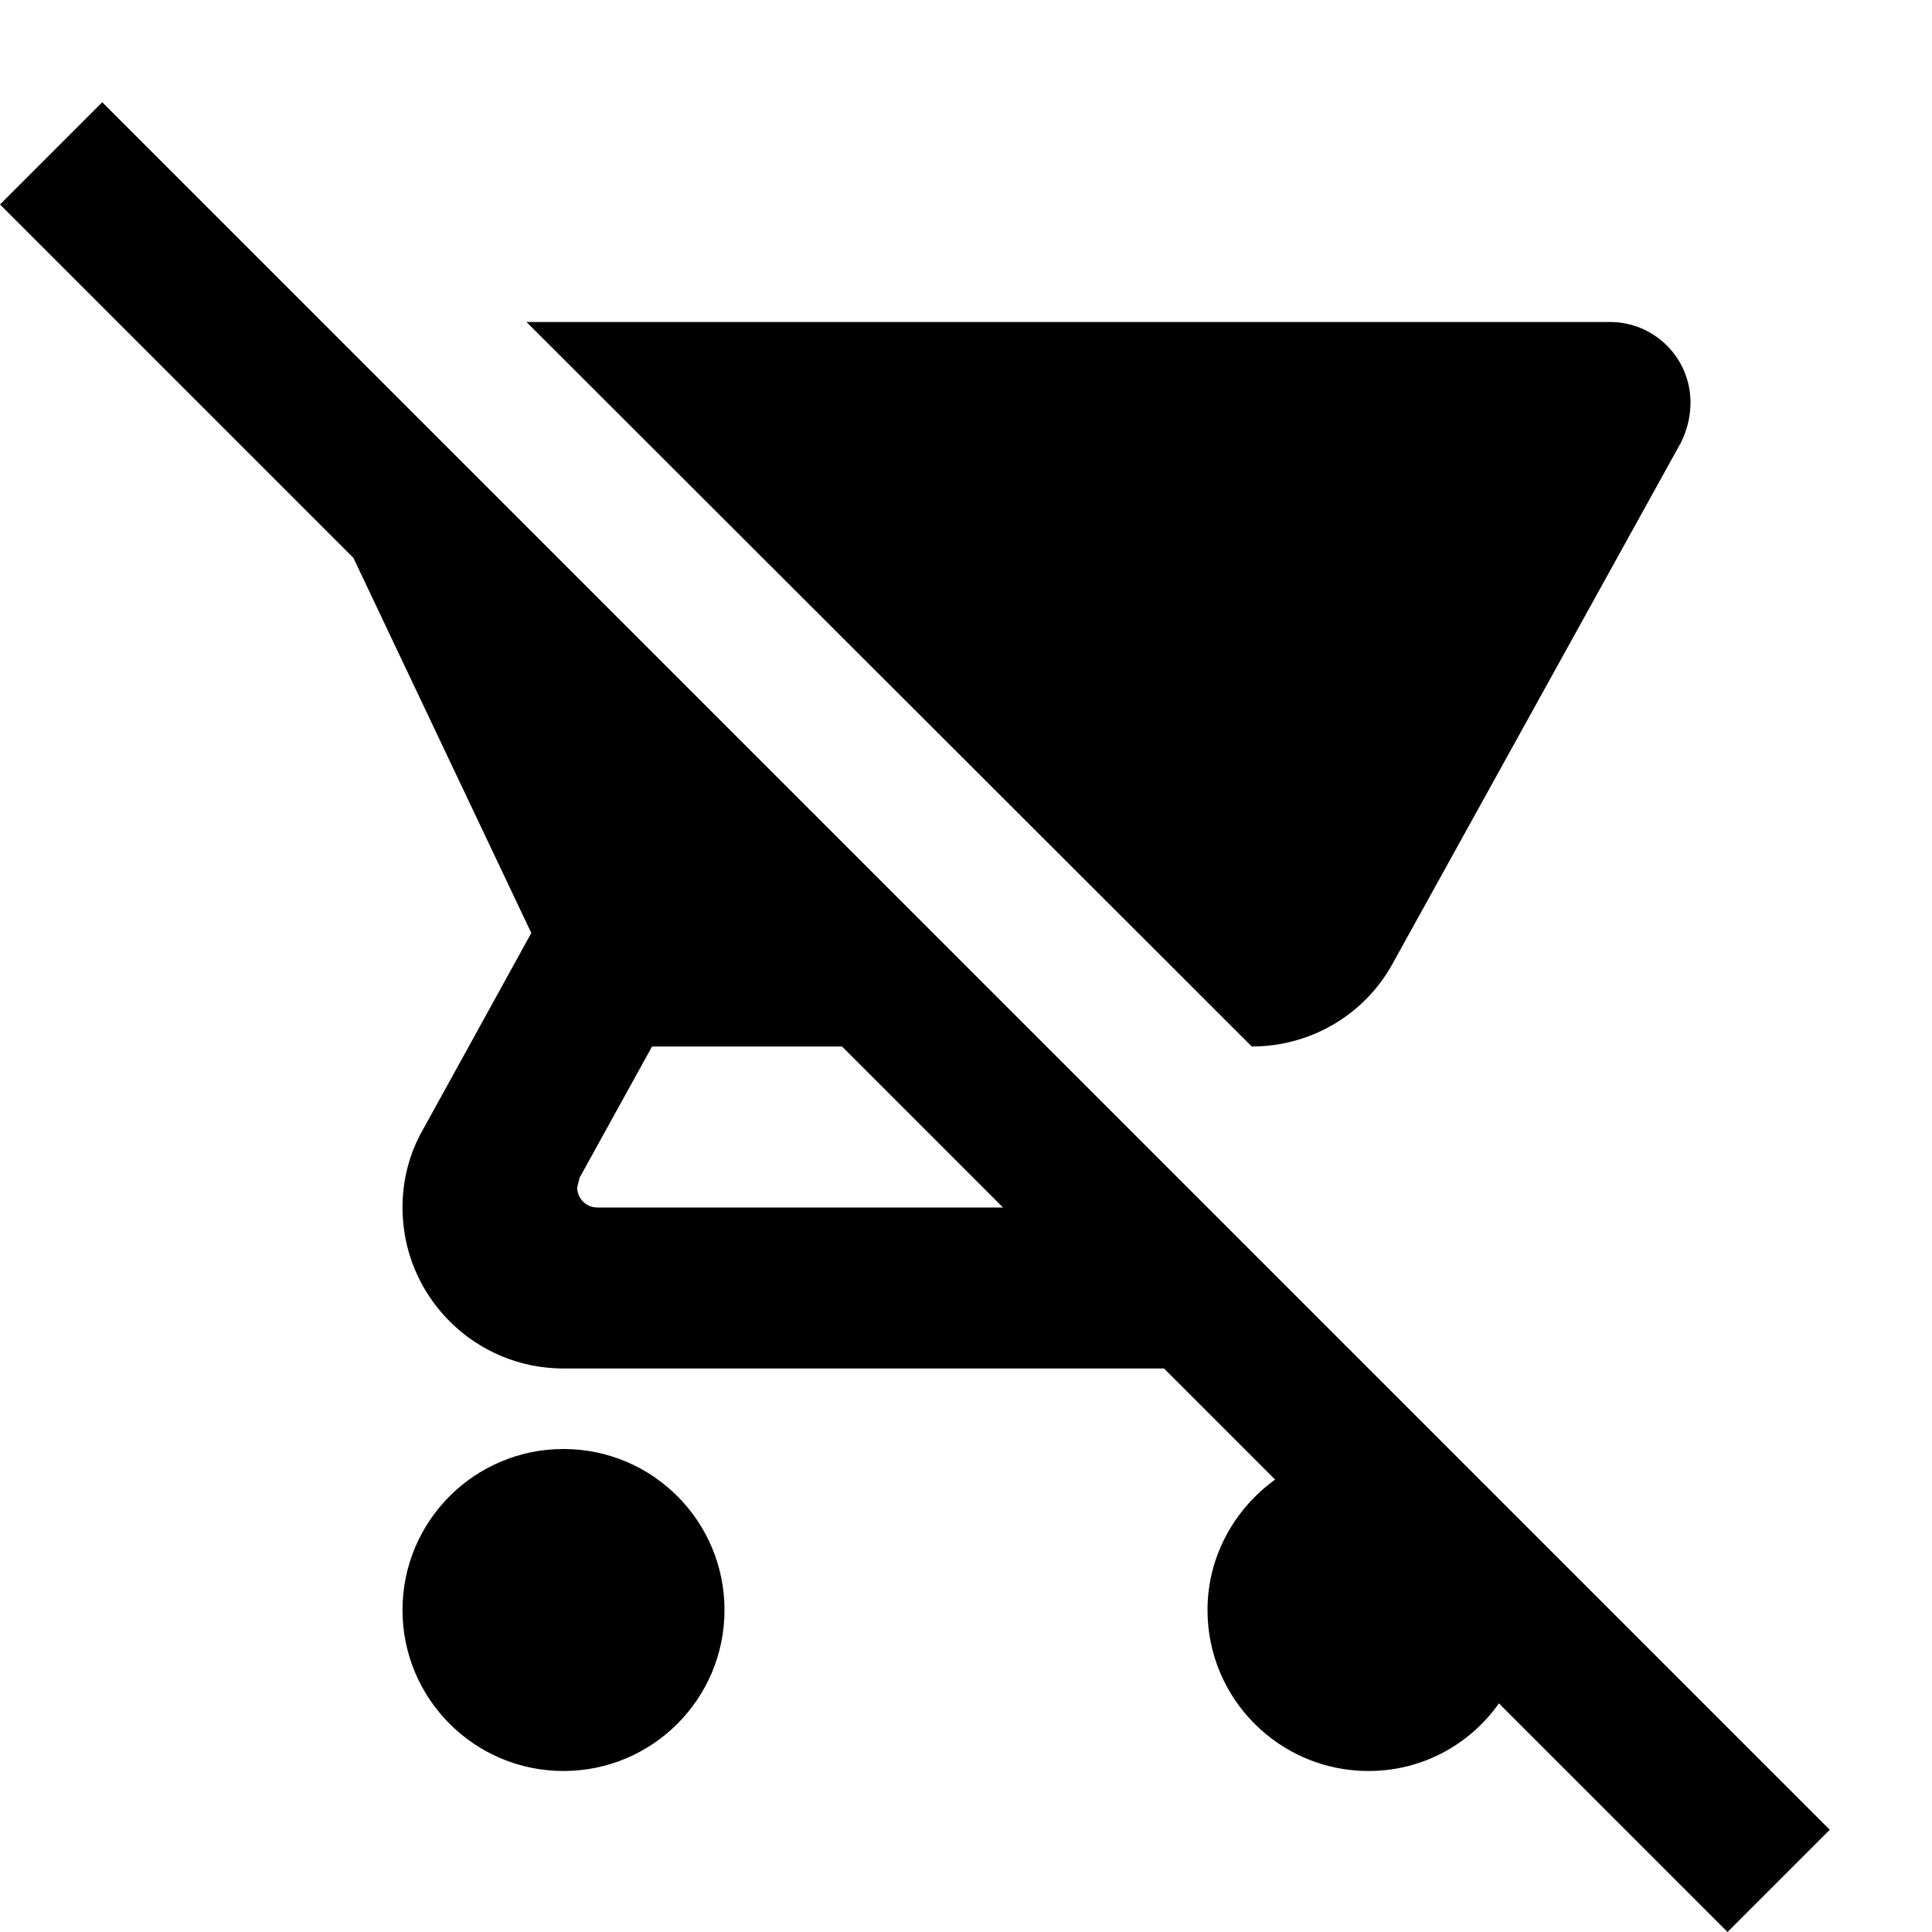
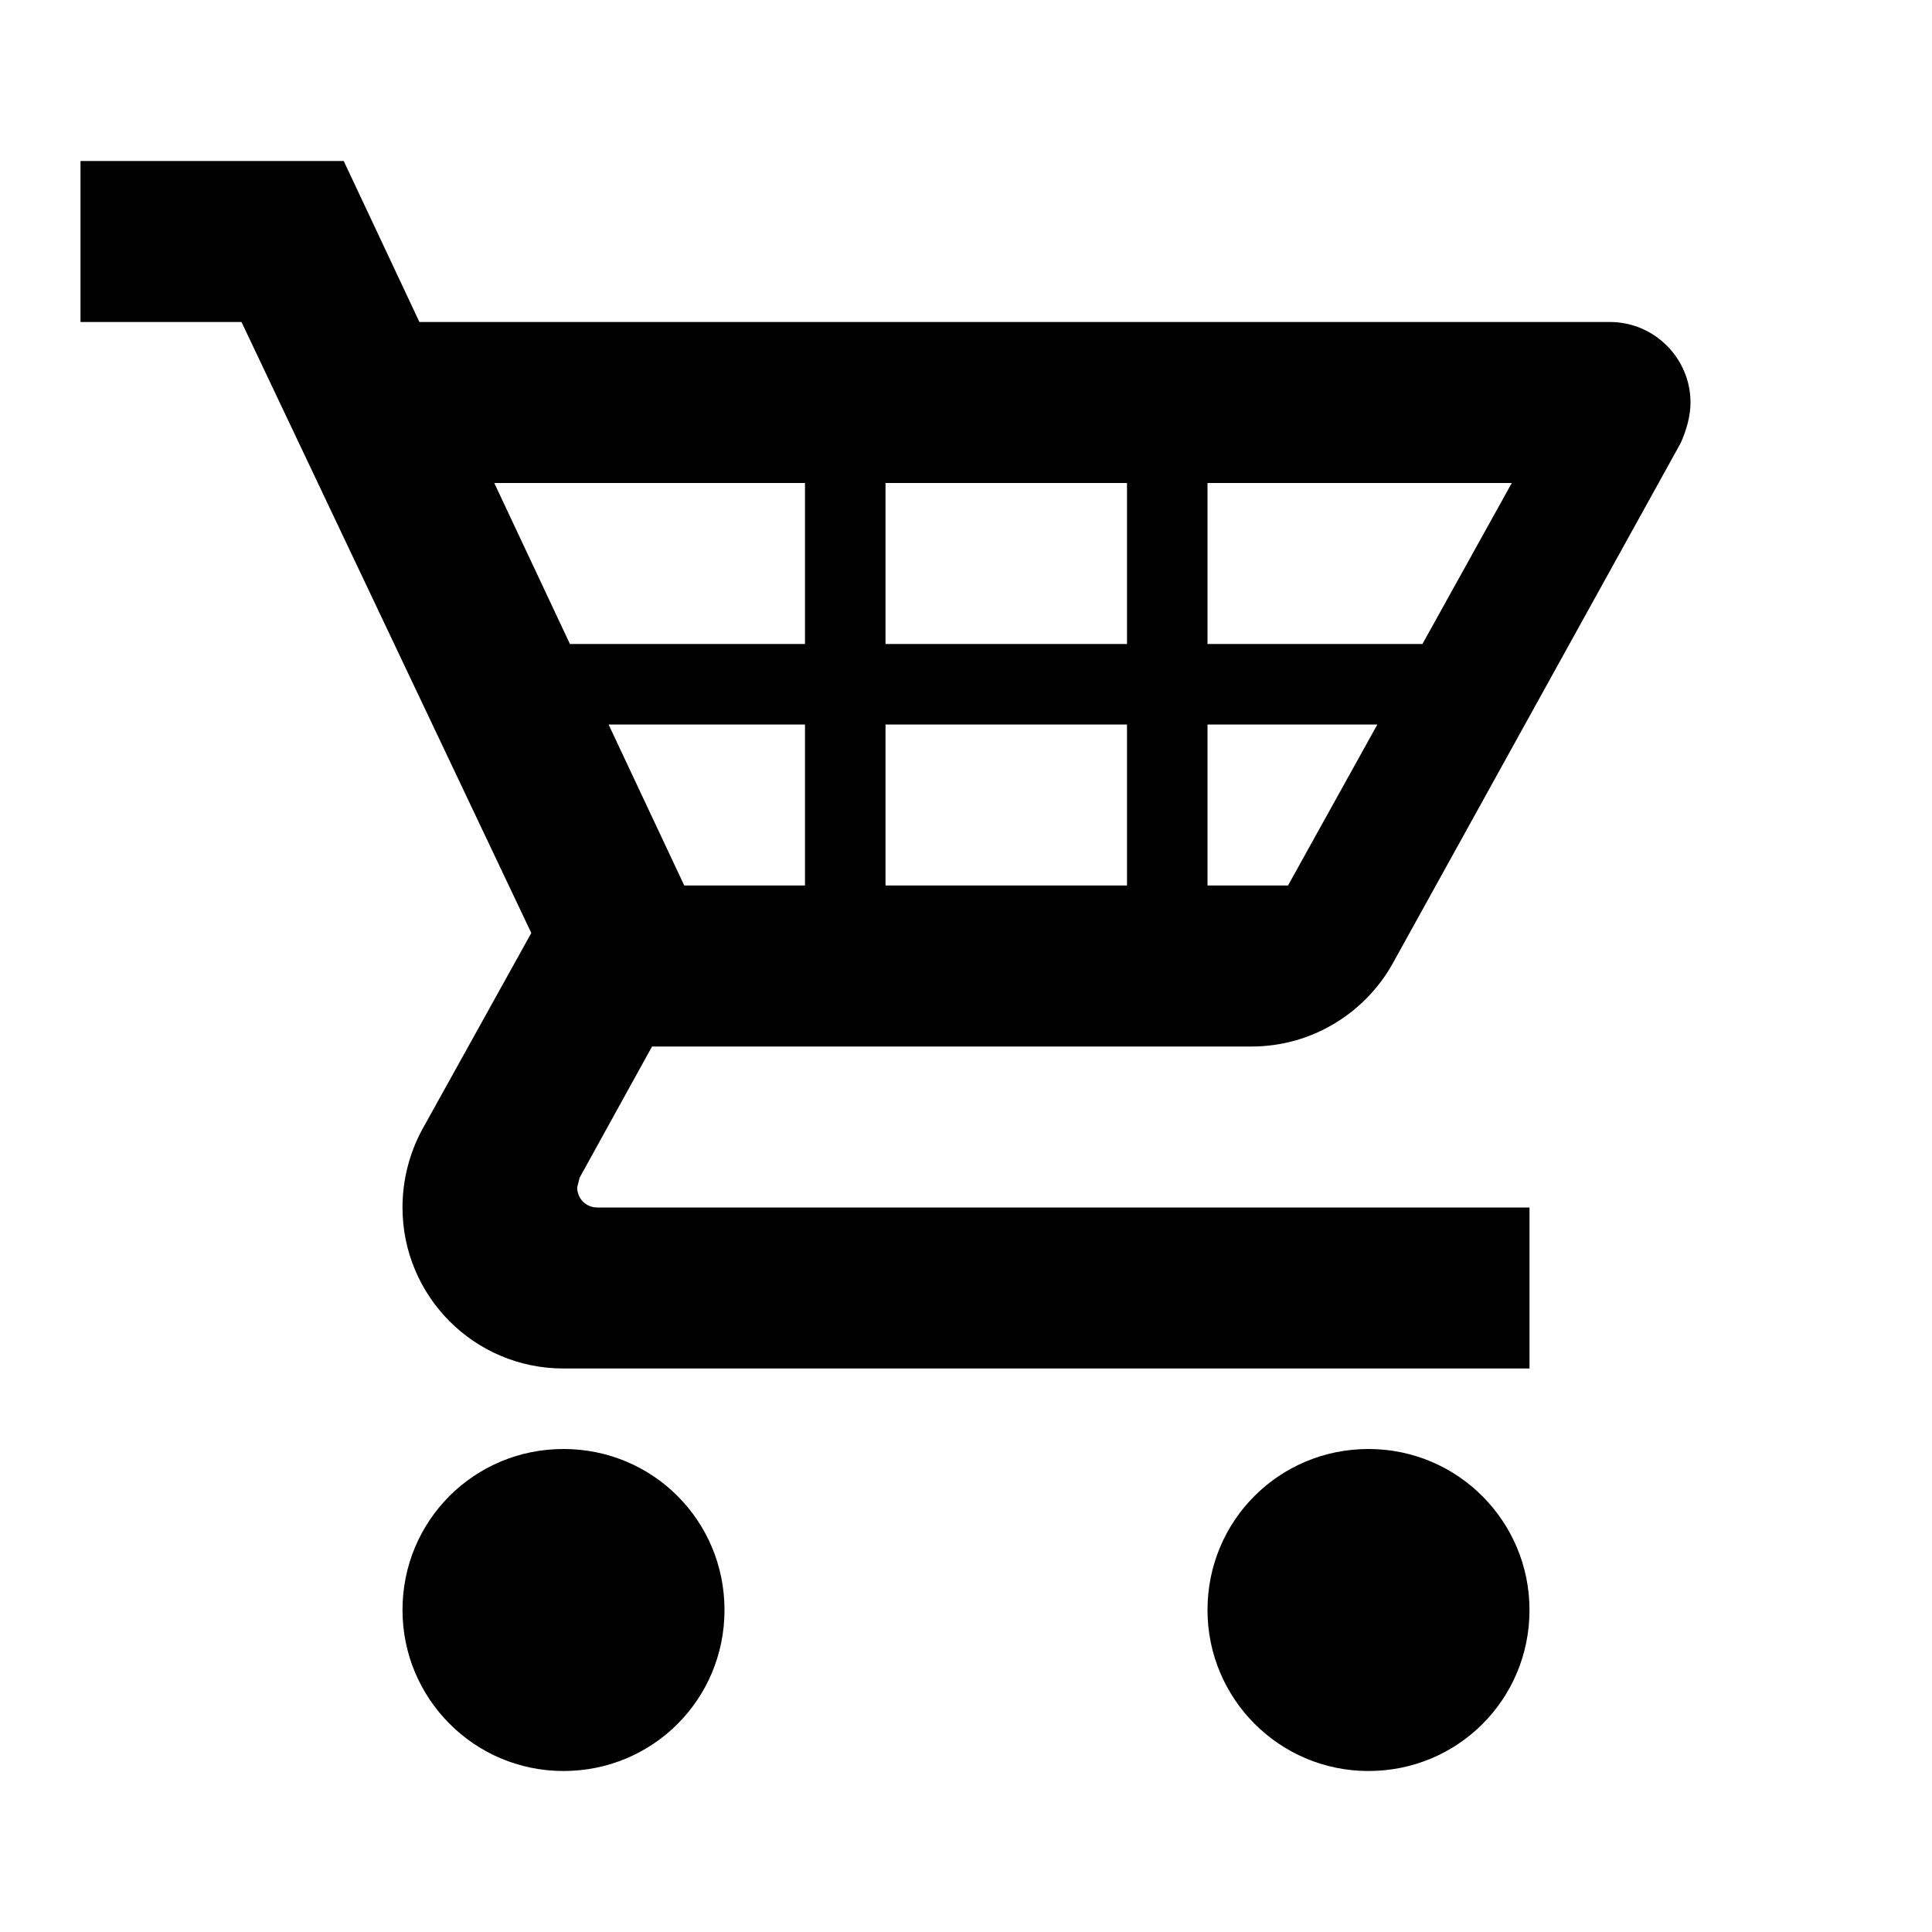
<svg xmlns="http://www.w3.org/2000/svg" viewBox="0 0 24 24" fill="currentColor">
-   <path d="M22.73,22.73L1.27,1.27L0,2.54L4.39,6.93L6.6,11.59L5.25,14.04C5.09,14.32 5,14.65 5,15A2,2 0 0,0 7,17H14.46L15.84,18.38C15.34,18.74 15,19.33 15,20A2,2 0 0,0 17,22C17.67,22 18.26,21.67 18.62,21.16L21.46,24L22.73,22.73M7.42,15A0.25,0.25 0 0,1 7.17,14.75L7.2,14.63L8.1,13H10.46L12.46,15H7.42M15.55,13C16.3,13 16.96,12.59 17.3,11.97L20.88,5.5C20.96,5.34 21,5.17 21,5A1,1 0 0,0 20,4H6.54L15.55,13M7,18A2,2 0 0,0 5,20A2,2 0 0,0 7,22A2,2 0 0,0 9,20A2,2 0 0,0 7,18Z" />
+   <path d="M19 20C19 21.11 18.11 22 17 22C15.89 22 15 21.1 15 20C15 18.89 15.89 18 17 18C18.11 18 19 18.9 19 20M7 18C5.89 18 5 18.89 5 20C5 21.1 5.89 22 7 22C8.11 22 9 21.11 9 20S8.11 18 7 18M7.2 14.63L7.17 14.75C7.17 14.89 7.28 15 7.42 15H19V17H7C5.89 17 5 16.1 5 15C5 14.65 5.09 14.32 5.24 14.04L6.6 11.59L3 4H1V2H4.27L5.21 4H20C20.55 4 21 4.45 21 5C21 5.17 20.95 5.34 20.88 5.5L17.3 11.97C16.96 12.58 16.3 13 15.55 13H8.1L7.2 14.63M8.5 11H10V9H7.56L8.5 11M11 9V11H14V9H11M14 8V6H11V8H14M17.11 9H15V11H16L17.11 9M18.78 6H15V8H17.67L18.78 6M6.14 6L7.08 8H10V6H6.14Z" />
</svg>
